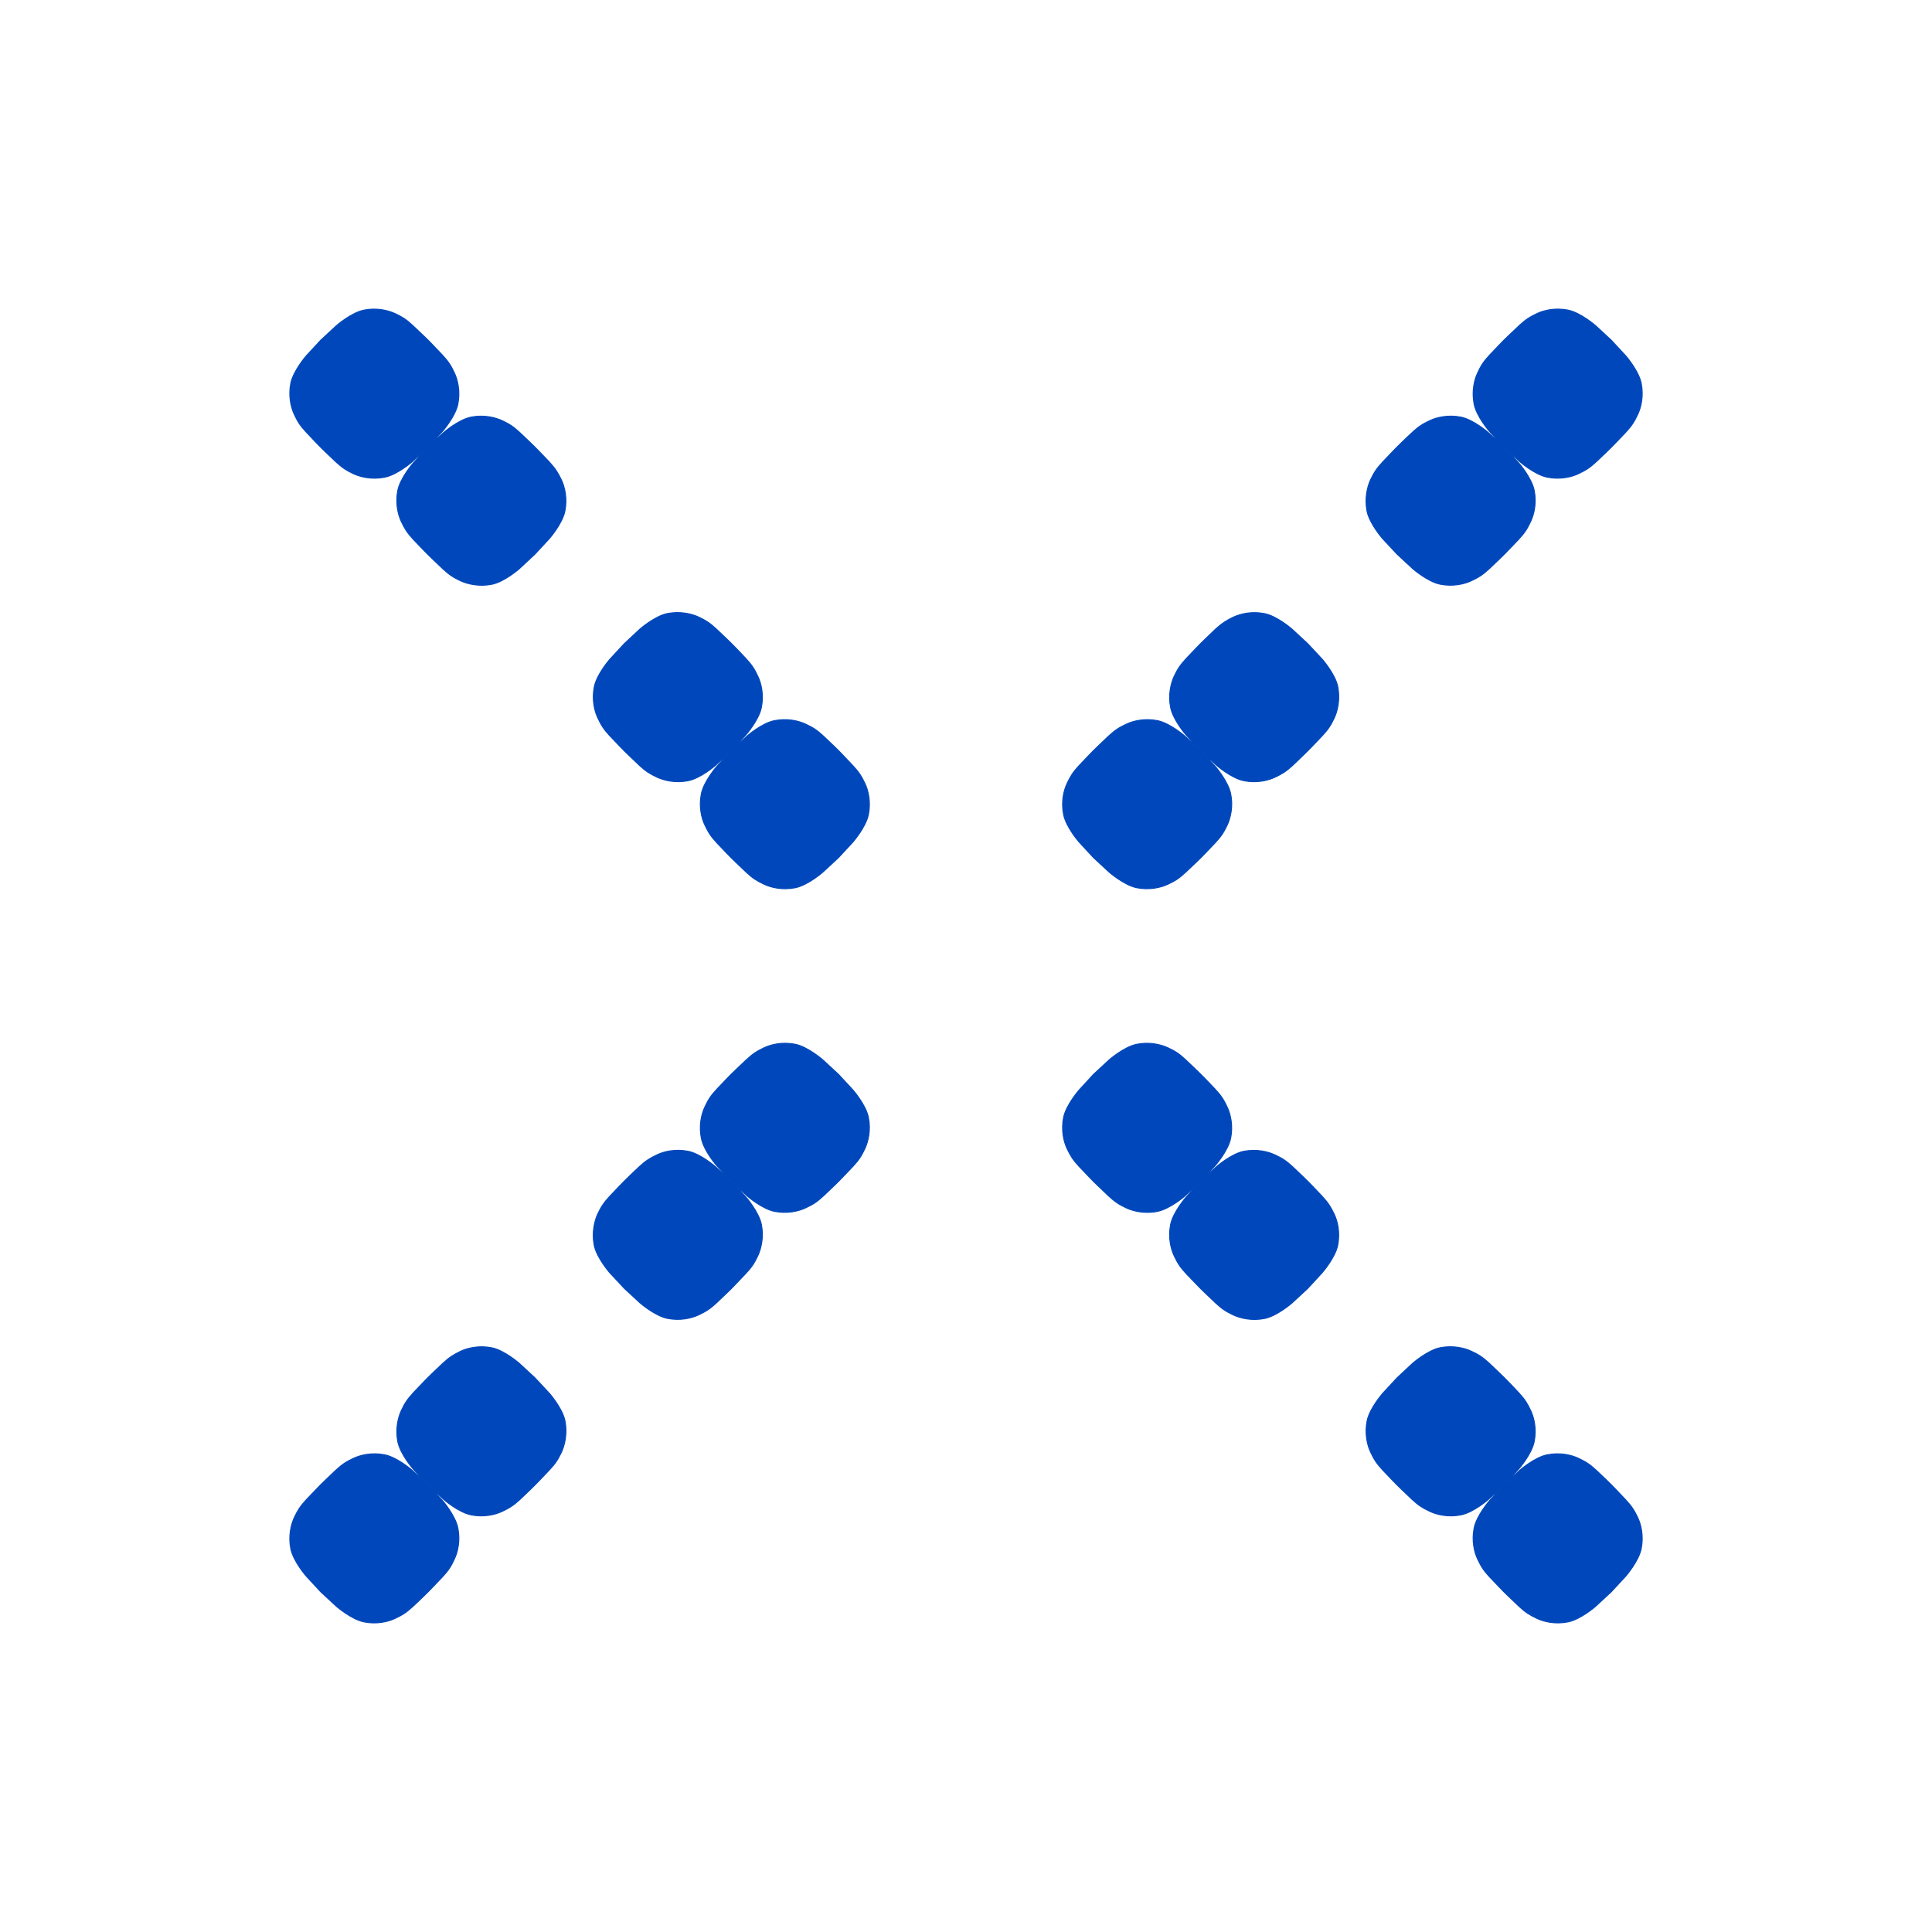
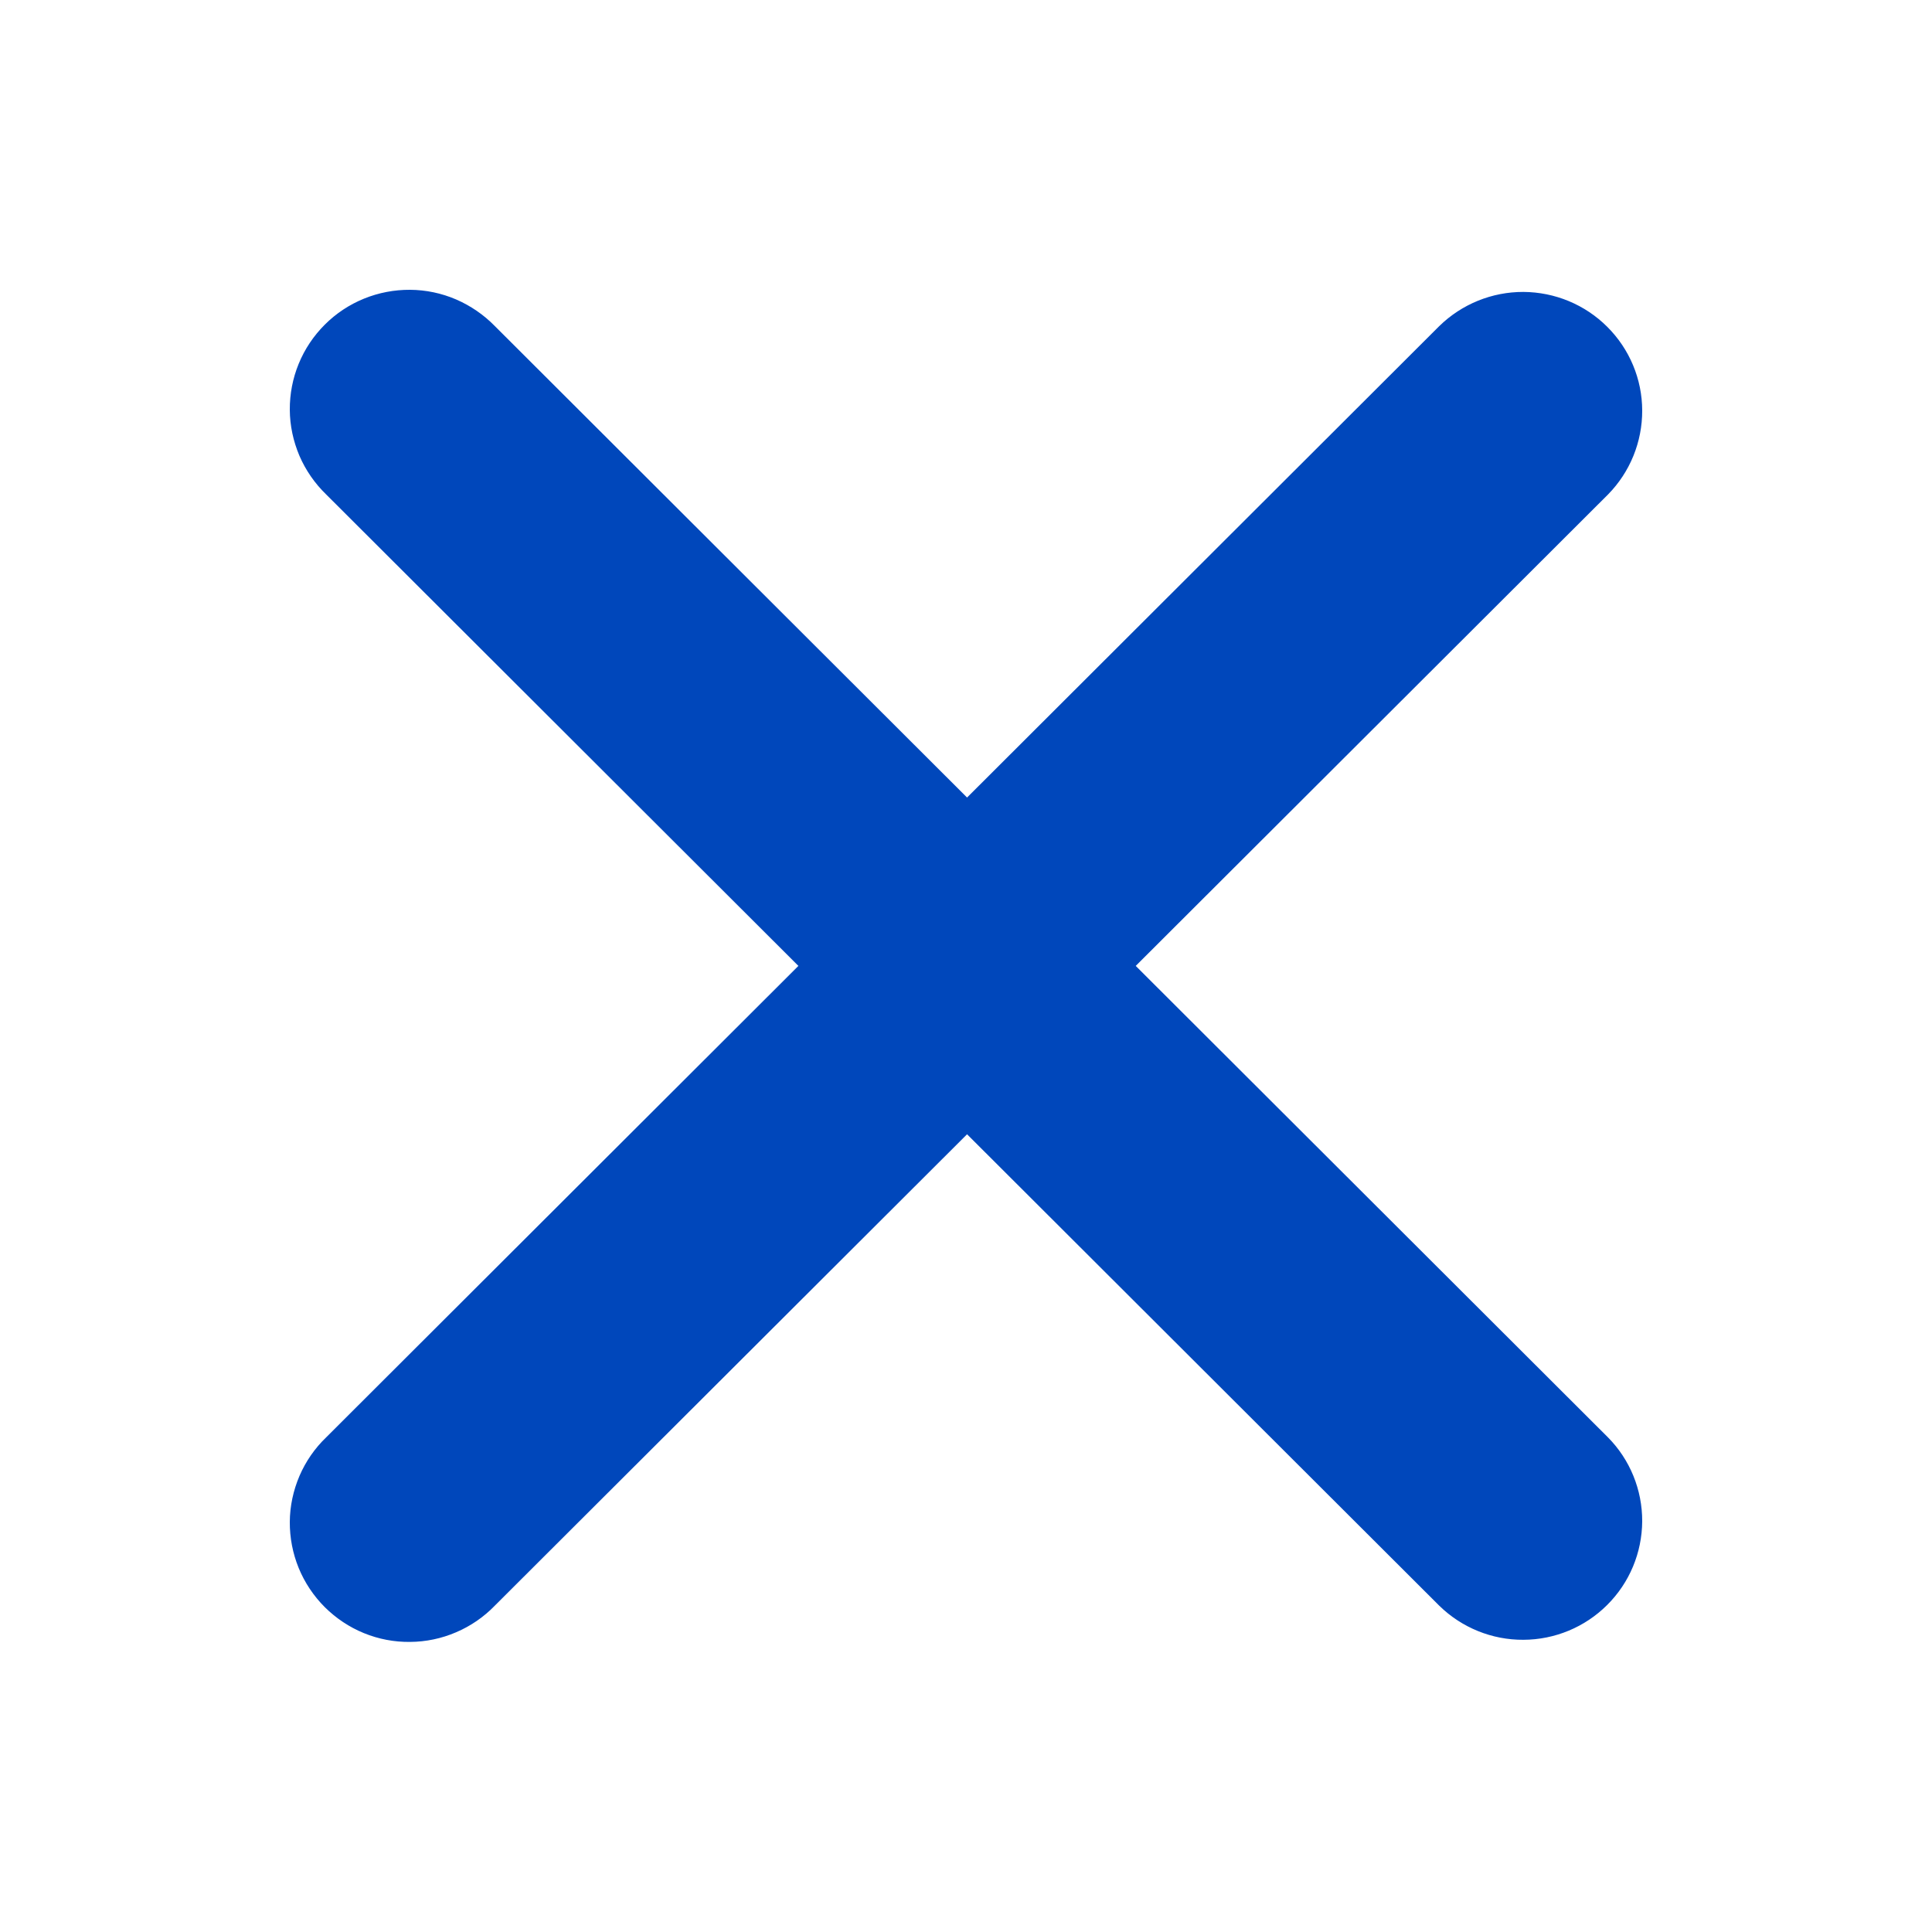
<svg xmlns="http://www.w3.org/2000/svg" width="20" height="20" viewBox="0 0 20 20" fill="none">
-   <path d="M7.57 12.229L7.408 12.079C7.408 12.079 7.254 11.944 7.123 11.918C6.992 11.892 6.873 11.92 6.801 11.955C6.728 11.99 6.688 12.013 6.616 12.08C6.543 12.147 6.462 12.228 6.462 12.228L7.57 12.229ZM7.572 13.338C7.572 13.338 7.49 13.419 7.418 13.486C7.346 13.553 7.306 13.576 7.233 13.611C7.16 13.646 7.042 13.674 6.91 13.648C6.779 13.622 6.625 13.487 6.625 13.487L6.463 13.337L6.462 12.228C6.462 12.228 6.381 12.31 6.314 12.382C6.247 12.454 6.223 12.494 6.188 12.567C6.154 12.64 6.126 12.758 6.151 12.89C6.177 13.021 6.312 13.175 6.312 13.175L6.463 13.337L7.572 13.338ZM7.572 13.338C7.572 13.338 7.652 13.256 7.719 13.184C7.787 13.112 7.81 13.072 7.845 12.999C7.879 12.926 7.908 12.808 7.882 12.677C7.856 12.546 7.721 12.391 7.721 12.391L7.57 12.229L7.572 13.338ZM6.462 12.228L6.463 13.337L7.572 13.338L7.57 12.229L6.462 12.228ZM8.679 11.121L8.517 10.971C8.517 10.971 8.362 10.836 8.231 10.81C8.1 10.784 7.981 10.812 7.909 10.847C7.836 10.882 7.796 10.906 7.724 10.973C7.652 11.04 7.57 11.12 7.57 11.12L8.679 11.121ZM8.68 12.23C8.68 12.23 8.598 12.311 8.526 12.378C8.454 12.445 8.414 12.469 8.341 12.503C8.268 12.538 8.15 12.566 8.018 12.54C7.887 12.514 7.733 12.379 7.733 12.379L7.57 12.229L7.57 11.12C7.57 11.12 7.489 11.202 7.422 11.274C7.355 11.346 7.331 11.386 7.297 11.459C7.262 11.532 7.234 11.65 7.26 11.782C7.285 11.913 7.42 12.067 7.42 12.067L7.57 12.229L8.68 12.23ZM8.68 12.23C8.68 12.23 8.76 12.148 8.828 12.076C8.895 12.004 8.918 11.964 8.953 11.891C8.987 11.818 9.016 11.7 8.99 11.569C8.964 11.437 8.829 11.283 8.829 11.283L8.679 11.121L8.68 12.23ZM7.57 11.12L7.571 12.229L8.68 12.23L8.679 11.121L7.57 11.12Z" fill="#0047BB" />
-   <path d="M4.429 15.371L4.267 15.221C4.267 15.221 4.113 15.086 3.982 15.06C3.85 15.034 3.732 15.062 3.659 15.097C3.586 15.131 3.547 15.155 3.474 15.222C3.402 15.289 3.32 15.37 3.32 15.37L4.429 15.371ZM4.43 16.48C4.43 16.48 4.349 16.561 4.276 16.628C4.204 16.695 4.164 16.718 4.091 16.753C4.019 16.788 3.9 16.816 3.769 16.79C3.638 16.764 3.483 16.629 3.483 16.629L3.321 16.479L3.32 15.37C3.32 15.37 3.24 15.452 3.172 15.524C3.105 15.596 3.082 15.636 3.047 15.709C3.013 15.782 2.984 15.9 3.01 16.031C3.036 16.163 3.171 16.317 3.171 16.317L3.321 16.479L4.43 16.48ZM4.43 16.48C4.43 16.48 4.511 16.398 4.578 16.326C4.645 16.254 4.669 16.214 4.703 16.141C4.738 16.068 4.766 15.95 4.74 15.819C4.714 15.687 4.58 15.533 4.58 15.533L4.429 15.371L4.43 16.48ZM3.32 15.37L3.321 16.479L4.43 16.48L4.429 15.371L3.32 15.37ZM5.537 14.263L5.375 14.113C5.375 14.113 5.221 13.978 5.09 13.952C4.959 13.926 4.84 13.954 4.767 13.989C4.695 14.024 4.655 14.048 4.582 14.115C4.51 14.182 4.429 14.262 4.429 14.262L5.537 14.263ZM5.538 15.372C5.538 15.372 5.457 15.453 5.385 15.52C5.312 15.587 5.273 15.61 5.2 15.645C5.127 15.68 5.008 15.708 4.877 15.682C4.746 15.656 4.592 15.521 4.592 15.521L4.429 15.371L4.429 14.262C4.429 14.262 4.348 14.344 4.281 14.416C4.214 14.488 4.19 14.528 4.155 14.601C4.121 14.674 4.092 14.792 4.118 14.924C4.144 15.055 4.279 15.209 4.279 15.209L4.429 15.371L5.538 15.372ZM5.538 15.372C5.538 15.372 5.619 15.29 5.686 15.218C5.753 15.146 5.777 15.106 5.812 15.033C5.846 14.96 5.874 14.842 5.849 14.71C5.823 14.579 5.688 14.425 5.688 14.425L5.537 14.263L5.538 15.372ZM4.429 14.262L4.43 15.371L5.538 15.372L5.537 14.263L4.429 14.262Z" fill="#0047BB" />
-   <path d="M7.57 12.229L7.408 12.079C7.408 12.079 7.254 11.944 7.123 11.918C6.992 11.892 6.873 11.92 6.801 11.955C6.728 11.99 6.688 12.013 6.616 12.08C6.543 12.147 6.462 12.228 6.462 12.228M7.57 12.229L6.462 12.228M7.57 12.229L7.721 12.391C7.721 12.391 7.856 12.546 7.882 12.677C7.908 12.808 7.879 12.926 7.845 12.999C7.81 13.072 7.787 13.112 7.719 13.184C7.652 13.256 7.572 13.338 7.572 13.338M7.57 12.229L7.572 13.338M7.57 12.229L7.733 12.379C7.733 12.379 7.887 12.514 8.018 12.54C8.15 12.566 8.268 12.538 8.341 12.503C8.414 12.469 8.454 12.445 8.526 12.378C8.598 12.311 8.68 12.23 8.68 12.23M7.57 12.229L7.57 11.12M7.57 12.229L7.42 12.067C7.42 12.067 7.285 11.913 7.26 11.782C7.234 11.65 7.262 11.532 7.297 11.459C7.331 11.386 7.355 11.346 7.422 11.274C7.489 11.202 7.57 11.12 7.57 11.12M7.57 12.229L8.68 12.23M6.462 12.228L6.463 13.337M6.462 12.228C6.462 12.228 6.381 12.31 6.314 12.382C6.247 12.454 6.223 12.494 6.188 12.567C6.154 12.64 6.126 12.758 6.151 12.89C6.177 13.021 6.312 13.175 6.312 13.175L6.463 13.337M7.572 13.338C7.572 13.338 7.49 13.419 7.418 13.486C7.346 13.553 7.306 13.576 7.233 13.611C7.16 13.646 7.042 13.674 6.91 13.648C6.779 13.622 6.625 13.487 6.625 13.487L6.463 13.337M7.572 13.338L6.463 13.337M8.679 11.121L8.517 10.971C8.517 10.971 8.362 10.836 8.231 10.81C8.1 10.784 7.981 10.812 7.909 10.847C7.836 10.882 7.796 10.906 7.724 10.973C7.652 11.04 7.57 11.12 7.57 11.12M8.679 11.121L7.57 11.12M8.679 11.121L8.829 11.283C8.829 11.283 8.964 11.437 8.99 11.569C9.016 11.7 8.987 11.818 8.953 11.891C8.918 11.964 8.895 12.004 8.828 12.076C8.76 12.148 8.68 12.23 8.68 12.23M8.679 11.121L8.68 12.23M7.57 11.12L7.571 12.229L8.68 12.23M4.429 15.371L4.267 15.221C4.267 15.221 4.113 15.086 3.982 15.06C3.85 15.034 3.732 15.062 3.659 15.097C3.586 15.131 3.547 15.155 3.474 15.222C3.402 15.289 3.32 15.37 3.32 15.37M4.429 15.371L3.32 15.37M4.429 15.371L4.58 15.533C4.58 15.533 4.714 15.687 4.74 15.819C4.766 15.95 4.738 16.068 4.703 16.141C4.669 16.214 4.645 16.254 4.578 16.326C4.511 16.398 4.43 16.48 4.43 16.48M4.429 15.371L4.43 16.48M4.429 15.371L4.592 15.521C4.592 15.521 4.746 15.656 4.877 15.682C5.008 15.708 5.127 15.68 5.2 15.645C5.273 15.61 5.312 15.587 5.385 15.52C5.457 15.453 5.538 15.372 5.538 15.372M4.429 15.371L4.429 14.262M4.429 15.371L4.279 15.209C4.279 15.209 4.144 15.055 4.118 14.924C4.092 14.792 4.121 14.674 4.155 14.601C4.19 14.528 4.214 14.488 4.281 14.416C4.348 14.344 4.429 14.262 4.429 14.262M4.429 15.371L5.538 15.372M3.32 15.37L3.321 16.479M3.32 15.37C3.32 15.37 3.24 15.452 3.172 15.524C3.105 15.596 3.082 15.636 3.047 15.709C3.013 15.782 2.984 15.9 3.01 16.031C3.036 16.163 3.171 16.317 3.171 16.317L3.321 16.479M4.43 16.48C4.43 16.48 4.349 16.561 4.276 16.628C4.204 16.695 4.164 16.718 4.091 16.753C4.019 16.788 3.9 16.816 3.769 16.79C3.638 16.764 3.483 16.629 3.483 16.629L3.321 16.479M4.43 16.48L3.321 16.479M5.537 14.263L5.375 14.113C5.375 14.113 5.221 13.978 5.09 13.952C4.959 13.926 4.84 13.954 4.767 13.989C4.695 14.024 4.655 14.048 4.582 14.115C4.51 14.182 4.429 14.262 4.429 14.262M5.537 14.263L4.429 14.262M5.537 14.263L5.688 14.425C5.688 14.425 5.823 14.579 5.849 14.71C5.874 14.842 5.846 14.96 5.812 15.033C5.777 15.106 5.753 15.146 5.686 15.218C5.619 15.29 5.538 15.372 5.538 15.372M5.537 14.263L5.538 15.372M4.429 14.262L4.43 15.371L5.538 15.372" stroke="#0047BB" stroke-width="0.01" stroke-miterlimit="10" />
-   <path d="M15.571 15.37L15.721 15.208C15.721 15.208 15.856 15.054 15.882 14.923C15.908 14.792 15.88 14.673 15.845 14.601C15.81 14.528 15.787 14.488 15.72 14.416C15.653 14.343 15.572 14.262 15.572 14.262L15.571 15.37ZM14.462 15.372C14.462 15.372 14.381 15.29 14.314 15.218C14.247 15.146 14.224 15.106 14.189 15.033C14.154 14.96 14.126 14.842 14.152 14.71C14.178 14.579 14.313 14.425 14.313 14.425L14.463 14.263L15.572 14.262C15.572 14.262 15.49 14.181 15.418 14.114C15.346 14.047 15.306 14.023 15.233 13.989C15.16 13.954 15.042 13.926 14.911 13.951C14.779 13.977 14.625 14.112 14.625 14.112L14.463 14.263L14.462 15.372ZM14.462 15.372C14.462 15.372 14.544 15.453 14.616 15.52C14.688 15.587 14.728 15.61 14.801 15.645C14.874 15.68 14.992 15.708 15.123 15.682C15.255 15.656 15.409 15.521 15.409 15.521L15.571 15.37L14.462 15.372ZM15.572 14.262L14.463 14.263L14.462 15.372L15.571 15.37L15.572 14.262ZM16.679 16.479L16.829 16.317C16.829 16.317 16.964 16.162 16.99 16.031C17.016 15.9 16.988 15.781 16.953 15.709C16.918 15.636 16.894 15.596 16.827 15.524C16.76 15.452 16.68 15.37 16.68 15.37L16.679 16.479ZM15.57 16.48C15.57 16.48 15.489 16.398 15.422 16.326C15.355 16.254 15.332 16.214 15.297 16.141C15.262 16.068 15.234 15.95 15.26 15.819C15.286 15.687 15.421 15.533 15.421 15.533L15.571 15.37L16.68 15.37C16.68 15.37 16.598 15.289 16.526 15.222C16.454 15.155 16.414 15.132 16.341 15.097C16.268 15.062 16.15 15.034 16.018 15.06C15.887 15.085 15.733 15.22 15.733 15.22L15.571 15.37L15.57 16.48ZM15.57 16.48C15.57 16.48 15.652 16.561 15.724 16.628C15.796 16.695 15.836 16.718 15.909 16.753C15.982 16.788 16.1 16.816 16.231 16.79C16.363 16.764 16.517 16.629 16.517 16.629L16.679 16.479L15.57 16.48ZM16.68 15.37L15.571 15.371L15.57 16.48L16.679 16.479L16.68 15.37Z" fill="#0047BB" />
-   <path d="M12.429 12.229L12.579 12.067C12.579 12.067 12.714 11.913 12.74 11.782C12.766 11.651 12.738 11.532 12.703 11.459C12.669 11.386 12.645 11.347 12.578 11.274C12.511 11.202 12.43 11.121 12.43 11.121L12.429 12.229ZM11.32 12.23C11.32 12.23 11.24 12.149 11.172 12.076C11.105 12.004 11.082 11.964 11.047 11.892C11.012 11.819 10.984 11.7 11.01 11.569C11.036 11.438 11.171 11.284 11.171 11.284L11.321 11.121L12.43 11.121C12.43 11.121 12.348 11.04 12.276 10.973C12.204 10.905 12.164 10.882 12.091 10.847C12.018 10.813 11.9 10.784 11.769 10.81C11.637 10.836 11.483 10.971 11.483 10.971L11.321 11.121L11.32 12.23ZM11.32 12.23C11.32 12.23 11.402 12.311 11.474 12.378C11.546 12.445 11.586 12.469 11.659 12.504C11.732 12.538 11.851 12.567 11.982 12.54C12.113 12.514 12.267 12.38 12.267 12.38L12.429 12.229L11.32 12.23ZM12.43 11.121L11.321 11.121L11.32 12.23L12.429 12.229L12.43 11.121ZM13.537 13.338L13.687 13.175C13.687 13.175 13.822 13.021 13.848 12.89C13.874 12.759 13.846 12.64 13.811 12.568C13.776 12.495 13.752 12.455 13.686 12.383C13.618 12.31 13.538 12.229 13.538 12.229L13.537 13.338ZM12.428 13.338C12.428 13.338 12.348 13.257 12.28 13.185C12.213 13.113 12.19 13.073 12.155 13C12.12 12.927 12.092 12.809 12.118 12.677C12.144 12.546 12.279 12.392 12.279 12.392L12.429 12.229L13.538 12.229C13.538 12.229 13.456 12.148 13.384 12.081C13.312 12.014 13.272 11.99 13.199 11.956C13.126 11.921 13.008 11.893 12.877 11.918C12.745 11.944 12.591 12.079 12.591 12.079L12.429 12.229L12.428 13.338ZM12.428 13.338C12.428 13.338 12.51 13.419 12.582 13.486C12.654 13.553 12.694 13.577 12.767 13.612C12.84 13.646 12.958 13.675 13.09 13.649C13.221 13.623 13.375 13.488 13.375 13.488L13.537 13.338L12.428 13.338ZM13.538 12.229L12.429 12.23L12.428 13.338L13.537 13.338L13.538 12.229Z" fill="#0047BB" />
-   <path d="M15.571 15.37L15.721 15.208C15.721 15.208 15.856 15.054 15.882 14.923C15.908 14.792 15.88 14.673 15.845 14.601C15.81 14.528 15.787 14.488 15.72 14.416C15.653 14.343 15.572 14.262 15.572 14.262M15.571 15.37L15.572 14.262M15.571 15.37L15.409 15.521C15.409 15.521 15.255 15.656 15.123 15.682C14.992 15.708 14.874 15.68 14.801 15.645C14.728 15.61 14.688 15.587 14.616 15.52C14.544 15.453 14.462 15.372 14.462 15.372M15.571 15.37L14.462 15.372M15.571 15.37L15.421 15.533C15.421 15.533 15.286 15.687 15.26 15.819C15.234 15.95 15.262 16.068 15.297 16.141C15.332 16.214 15.355 16.254 15.422 16.326C15.489 16.398 15.57 16.48 15.57 16.48M15.571 15.37L16.68 15.37M15.571 15.37L15.733 15.22C15.733 15.22 15.887 15.085 16.018 15.06C16.15 15.034 16.268 15.062 16.341 15.097C16.414 15.132 16.454 15.155 16.526 15.222C16.598 15.289 16.68 15.37 16.68 15.37M15.571 15.37L15.57 16.48M15.572 14.262L14.463 14.263M15.572 14.262C15.572 14.262 15.49 14.181 15.418 14.114C15.346 14.047 15.306 14.023 15.233 13.989C15.16 13.954 15.042 13.926 14.911 13.951C14.779 13.977 14.625 14.112 14.625 14.112L14.463 14.263M14.462 15.372C14.462 15.372 14.381 15.29 14.314 15.218C14.247 15.146 14.224 15.106 14.189 15.033C14.154 14.96 14.126 14.842 14.152 14.71C14.178 14.579 14.313 14.425 14.313 14.425L14.463 14.263M14.462 15.372L14.463 14.263M16.679 16.479L16.829 16.317C16.829 16.317 16.964 16.162 16.99 16.031C17.016 15.9 16.988 15.781 16.953 15.709C16.918 15.636 16.894 15.596 16.827 15.524C16.76 15.452 16.68 15.37 16.68 15.37M16.679 16.479L16.68 15.37M16.679 16.479L16.517 16.629C16.517 16.629 16.363 16.764 16.231 16.79C16.1 16.816 15.982 16.788 15.909 16.753C15.836 16.718 15.796 16.695 15.724 16.628C15.652 16.561 15.57 16.48 15.57 16.48M16.679 16.479L15.57 16.48M16.68 15.37L15.571 15.371L15.57 16.48M12.429 12.229L12.579 12.067C12.579 12.067 12.714 11.913 12.74 11.782C12.766 11.651 12.738 11.532 12.703 11.459C12.669 11.386 12.645 11.347 12.578 11.274C12.511 11.202 12.43 11.121 12.43 11.121M12.429 12.229L12.43 11.121M12.429 12.229L12.267 12.38C12.267 12.38 12.113 12.514 11.982 12.54C11.851 12.567 11.732 12.538 11.659 12.504C11.586 12.469 11.546 12.445 11.474 12.378C11.402 12.311 11.32 12.23 11.32 12.23M12.429 12.229L11.32 12.23M12.429 12.229L12.279 12.392C12.279 12.392 12.144 12.546 12.118 12.677C12.092 12.809 12.12 12.927 12.155 13C12.19 13.073 12.213 13.113 12.28 13.185C12.348 13.257 12.428 13.338 12.428 13.338M12.429 12.229L13.538 12.229M12.429 12.229L12.591 12.079C12.591 12.079 12.745 11.944 12.877 11.918C13.008 11.893 13.126 11.921 13.199 11.956C13.272 11.99 13.312 12.014 13.384 12.081C13.456 12.148 13.538 12.229 13.538 12.229M12.429 12.229L12.428 13.338M12.43 11.121L11.321 11.121M12.43 11.121C12.43 11.121 12.348 11.04 12.276 10.973C12.204 10.905 12.164 10.882 12.091 10.847C12.018 10.813 11.9 10.784 11.769 10.81C11.637 10.836 11.483 10.971 11.483 10.971L11.321 11.121M11.32 12.23C11.32 12.23 11.24 12.149 11.172 12.076C11.105 12.004 11.082 11.964 11.047 11.892C11.012 11.819 10.984 11.7 11.01 11.569C11.036 11.438 11.171 11.284 11.171 11.284L11.321 11.121M11.32 12.23L11.321 11.121M13.537 13.338L13.687 13.175C13.687 13.175 13.822 13.021 13.848 12.89C13.874 12.759 13.846 12.64 13.811 12.568C13.776 12.495 13.752 12.455 13.686 12.383C13.618 12.31 13.538 12.229 13.538 12.229M13.537 13.338L13.538 12.229M13.537 13.338L13.375 13.488C13.375 13.488 13.221 13.623 13.09 13.649C12.958 13.675 12.84 13.646 12.767 13.612C12.694 13.577 12.654 13.553 12.582 13.486C12.51 13.419 12.428 13.338 12.428 13.338M13.537 13.338L12.428 13.338M13.538 12.229L12.429 12.23L12.428 13.338" stroke="#0047BB" stroke-width="0.01" stroke-miterlimit="10" />
-   <path d="M15.57 4.629L15.408 4.479C15.408 4.479 15.254 4.344 15.123 4.318C14.992 4.292 14.873 4.32 14.8 4.355C14.728 4.389 14.688 4.413 14.616 4.48C14.543 4.547 14.462 4.628 14.462 4.628L15.57 4.629ZM15.572 5.738C15.572 5.738 15.49 5.819 15.418 5.886C15.346 5.953 15.306 5.976 15.233 6.011C15.16 6.046 15.041 6.074 14.91 6.048C14.779 6.022 14.625 5.887 14.625 5.887L14.463 5.737L14.462 4.628C14.462 4.628 14.381 4.71 14.314 4.782C14.247 4.854 14.223 4.894 14.188 4.967C14.154 5.04 14.126 5.158 14.151 5.29C14.177 5.421 14.312 5.575 14.312 5.575L14.463 5.737L15.572 5.738ZM15.572 5.738C15.572 5.738 15.652 5.656 15.72 5.584C15.787 5.512 15.81 5.472 15.845 5.399C15.88 5.326 15.908 5.208 15.882 5.077C15.856 4.946 15.721 4.791 15.721 4.791L15.57 4.629L15.572 5.738ZM14.462 4.628L14.463 5.737L15.572 5.738L15.57 4.629L14.462 4.628ZM16.679 3.521L16.517 3.371C16.517 3.371 16.362 3.236 16.231 3.21C16.1 3.184 15.981 3.212 15.909 3.247C15.836 3.282 15.796 3.306 15.724 3.373C15.652 3.44 15.57 3.52 15.57 3.52L16.679 3.521ZM16.68 4.63C16.68 4.63 16.598 4.711 16.526 4.778C16.454 4.845 16.414 4.868 16.341 4.903C16.268 4.938 16.15 4.966 16.018 4.94C15.887 4.914 15.733 4.779 15.733 4.779L15.57 4.629L15.57 3.52C15.57 3.52 15.489 3.602 15.422 3.674C15.355 3.746 15.331 3.786 15.297 3.859C15.262 3.932 15.234 4.05 15.26 4.182C15.285 4.313 15.42 4.467 15.42 4.467L15.57 4.629L16.68 4.63ZM16.68 4.63C16.68 4.63 16.761 4.548 16.828 4.476C16.895 4.404 16.918 4.364 16.953 4.291C16.988 4.218 17.016 4.1 16.99 3.969C16.964 3.837 16.829 3.683 16.829 3.683L16.679 3.521L16.68 4.63ZM15.57 3.52L15.571 4.629L16.68 4.63L16.679 3.521L15.57 3.52Z" fill="#0047BB" />
-   <path d="M12.429 7.771L12.267 7.621C12.267 7.621 12.113 7.486 11.982 7.46C11.851 7.434 11.732 7.462 11.659 7.497C11.586 7.531 11.547 7.555 11.474 7.622C11.402 7.689 11.32 7.77 11.32 7.77L12.429 7.771ZM12.43 8.88C12.43 8.88 12.349 8.96 12.276 9.027C12.204 9.095 12.164 9.118 12.091 9.153C12.019 9.187 11.9 9.216 11.769 9.19C11.638 9.164 11.483 9.029 11.483 9.029L11.321 8.879L11.32 7.77C11.32 7.77 11.239 7.852 11.172 7.924C11.105 7.996 11.082 8.036 11.047 8.109C11.012 8.182 10.984 8.3 11.01 8.431C11.036 8.563 11.171 8.717 11.171 8.717L11.321 8.879L12.43 8.88ZM12.43 8.88C12.43 8.88 12.511 8.798 12.578 8.726C12.645 8.654 12.669 8.614 12.704 8.541C12.738 8.468 12.767 8.349 12.74 8.218C12.714 8.087 12.58 7.933 12.58 7.933L12.429 7.771L12.43 8.88ZM11.32 7.77L11.321 8.879L12.43 8.88L12.429 7.771L11.32 7.77ZM13.537 6.663L13.375 6.513C13.375 6.513 13.221 6.378 13.09 6.352C12.959 6.326 12.84 6.354 12.767 6.389C12.695 6.424 12.655 6.448 12.582 6.514C12.51 6.582 12.429 6.662 12.429 6.662L13.537 6.663ZM13.538 7.772C13.538 7.772 13.457 7.852 13.385 7.92C13.312 7.987 13.273 8.01 13.2 8.045C13.127 8.08 13.008 8.108 12.877 8.082C12.746 8.056 12.592 7.921 12.592 7.921L12.429 7.771L12.429 6.662C12.429 6.662 12.348 6.744 12.281 6.816C12.214 6.888 12.19 6.928 12.155 7.001C12.121 7.074 12.092 7.192 12.118 7.323C12.144 7.455 12.279 7.609 12.279 7.609L12.429 7.771L13.538 7.772ZM13.538 7.772C13.538 7.772 13.619 7.69 13.686 7.618C13.753 7.546 13.777 7.506 13.812 7.433C13.846 7.36 13.874 7.242 13.849 7.11C13.823 6.979 13.688 6.825 13.688 6.825L13.537 6.663L13.538 7.772ZM12.429 6.662L12.43 7.771L13.538 7.772L13.537 6.663L12.429 6.662Z" fill="#0047BB" />
-   <path d="M15.57 4.629L15.408 4.479C15.408 4.479 15.254 4.344 15.123 4.318C14.992 4.292 14.873 4.32 14.8 4.355C14.728 4.389 14.688 4.413 14.616 4.48C14.543 4.547 14.462 4.628 14.462 4.628M15.57 4.629L14.462 4.628M15.57 4.629L15.721 4.791C15.721 4.791 15.856 4.946 15.882 5.077C15.908 5.208 15.88 5.326 15.845 5.399C15.81 5.472 15.787 5.512 15.72 5.584C15.652 5.656 15.572 5.738 15.572 5.738M15.57 4.629L15.572 5.738M15.57 4.629L15.733 4.779C15.733 4.779 15.887 4.914 16.018 4.94C16.15 4.966 16.268 4.938 16.341 4.903C16.414 4.868 16.454 4.845 16.526 4.778C16.598 4.711 16.68 4.63 16.68 4.63M15.57 4.629L15.57 3.52M15.57 4.629L15.42 4.467C15.42 4.467 15.285 4.313 15.26 4.182C15.234 4.05 15.262 3.932 15.297 3.859C15.331 3.786 15.355 3.746 15.422 3.674C15.489 3.602 15.57 3.52 15.57 3.52M15.57 4.629L16.68 4.63M14.462 4.628L14.463 5.737M14.462 4.628C14.462 4.628 14.381 4.71 14.314 4.782C14.247 4.854 14.223 4.894 14.188 4.967C14.154 5.04 14.126 5.158 14.151 5.29C14.177 5.421 14.312 5.575 14.312 5.575L14.463 5.737M15.572 5.738C15.572 5.738 15.49 5.819 15.418 5.886C15.346 5.953 15.306 5.976 15.233 6.011C15.16 6.046 15.041 6.074 14.91 6.048C14.779 6.022 14.625 5.887 14.625 5.887L14.463 5.737M15.572 5.738L14.463 5.737M16.679 3.521L16.517 3.371C16.517 3.371 16.362 3.236 16.231 3.21C16.1 3.184 15.981 3.212 15.909 3.247C15.836 3.282 15.796 3.306 15.724 3.373C15.652 3.44 15.57 3.52 15.57 3.52M16.679 3.521L15.57 3.52M16.679 3.521L16.829 3.683C16.829 3.683 16.964 3.837 16.99 3.969C17.016 4.1 16.988 4.218 16.953 4.291C16.918 4.364 16.895 4.404 16.828 4.476C16.761 4.548 16.68 4.63 16.68 4.63M16.679 3.521L16.68 4.63M15.57 3.52L15.571 4.629L16.68 4.63M12.429 7.771L12.267 7.621C12.267 7.621 12.113 7.486 11.982 7.46C11.851 7.434 11.732 7.462 11.659 7.497C11.586 7.531 11.547 7.555 11.474 7.622C11.402 7.689 11.32 7.77 11.32 7.77M12.429 7.771L11.32 7.77M12.429 7.771L12.58 7.933C12.58 7.933 12.714 8.087 12.74 8.218C12.767 8.349 12.738 8.468 12.704 8.541C12.669 8.614 12.645 8.654 12.578 8.726C12.511 8.798 12.43 8.88 12.43 8.88M12.429 7.771L12.43 8.88M12.429 7.771L12.592 7.921C12.592 7.921 12.746 8.056 12.877 8.082C13.008 8.108 13.127 8.08 13.2 8.045C13.273 8.01 13.312 7.987 13.385 7.92C13.457 7.852 13.538 7.772 13.538 7.772M12.429 7.771L12.429 6.662M12.429 7.771L12.279 7.609C12.279 7.609 12.144 7.455 12.118 7.323C12.092 7.192 12.121 7.074 12.155 7.001C12.19 6.928 12.214 6.888 12.281 6.816C12.348 6.744 12.429 6.662 12.429 6.662M12.429 7.771L13.538 7.772M11.32 7.77L11.321 8.879M11.32 7.77C11.32 7.77 11.239 7.852 11.172 7.924C11.105 7.996 11.082 8.036 11.047 8.109C11.012 8.182 10.984 8.3 11.01 8.431C11.036 8.563 11.171 8.717 11.171 8.717L11.321 8.879M12.43 8.88C12.43 8.88 12.349 8.96 12.276 9.027C12.204 9.095 12.164 9.118 12.091 9.153C12.019 9.187 11.9 9.216 11.769 9.19C11.638 9.164 11.483 9.029 11.483 9.029L11.321 8.879M12.43 8.88L11.321 8.879M13.537 6.663L13.375 6.513C13.375 6.513 13.221 6.378 13.09 6.352C12.959 6.326 12.84 6.354 12.767 6.389C12.695 6.424 12.655 6.448 12.582 6.514C12.51 6.582 12.429 6.662 12.429 6.662M13.537 6.663L12.429 6.662M13.537 6.663L13.688 6.825C13.688 6.825 13.823 6.979 13.849 7.11C13.874 7.242 13.846 7.36 13.812 7.433C13.777 7.506 13.753 7.546 13.686 7.618C13.619 7.69 13.538 7.772 13.538 7.772M13.537 6.663L13.538 7.772M12.429 6.662L12.43 7.771L13.538 7.772" stroke="#0047BB" stroke-width="0.01" stroke-miterlimit="10" />
-   <path d="M7.571 7.77L7.721 7.608C7.721 7.608 7.856 7.454 7.882 7.323C7.908 7.192 7.88 7.073 7.845 7.001C7.811 6.928 7.787 6.888 7.72 6.816C7.653 6.743 7.572 6.662 7.572 6.662L7.571 7.77ZM6.462 7.772C6.462 7.772 6.381 7.69 6.314 7.618C6.247 7.546 6.224 7.506 6.189 7.433C6.154 7.36 6.126 7.242 6.152 7.11C6.178 6.979 6.313 6.825 6.313 6.825L6.463 6.663L7.572 6.662C7.572 6.662 7.49 6.581 7.418 6.514C7.346 6.447 7.306 6.423 7.233 6.388C7.16 6.354 7.042 6.326 6.91 6.351C6.779 6.377 6.625 6.512 6.625 6.512L6.463 6.663L6.462 7.772ZM6.462 7.772C6.462 7.772 6.544 7.852 6.616 7.92C6.688 7.987 6.728 8.01 6.801 8.045C6.874 8.079 6.992 8.108 7.123 8.082C7.255 8.056 7.409 7.921 7.409 7.921L7.571 7.77L6.462 7.772ZM7.572 6.662L6.463 6.663L6.462 7.772L7.571 7.77L7.572 6.662ZM8.679 8.879L8.829 8.717C8.829 8.717 8.964 8.562 8.99 8.431C9.016 8.3 8.988 8.181 8.953 8.109C8.918 8.036 8.894 7.996 8.827 7.924C8.76 7.852 8.68 7.77 8.68 7.77L8.679 8.879ZM7.57 8.88C7.57 8.88 7.489 8.798 7.422 8.726C7.355 8.654 7.332 8.614 7.297 8.541C7.262 8.468 7.234 8.35 7.26 8.219C7.286 8.087 7.421 7.933 7.421 7.933L7.571 7.77L8.68 7.77C8.68 7.77 8.598 7.689 8.526 7.622C8.454 7.555 8.414 7.531 8.341 7.497C8.268 7.462 8.15 7.434 8.018 7.46C7.887 7.485 7.733 7.62 7.733 7.62L7.571 7.77L7.57 8.88ZM7.57 8.88C7.57 8.88 7.652 8.96 7.724 9.028C7.796 9.095 7.836 9.118 7.909 9.153C7.982 9.188 8.1 9.216 8.231 9.19C8.363 9.164 8.517 9.029 8.517 9.029L8.679 8.879L7.57 8.88ZM8.68 7.77L7.571 7.771L7.57 8.88L8.679 8.879L8.68 7.77Z" fill="#0047BB" />
-   <path d="M4.429 4.629L4.579 4.467C4.579 4.467 4.714 4.313 4.74 4.182C4.766 4.05 4.738 3.932 4.703 3.859C4.669 3.786 4.645 3.747 4.578 3.674C4.511 3.602 4.43 3.52 4.43 3.52L4.429 4.629ZM3.32 4.63C3.32 4.63 3.24 4.549 3.173 4.476C3.105 4.404 3.082 4.364 3.047 4.291C3.013 4.219 2.984 4.1 3.01 3.969C3.036 3.838 3.171 3.683 3.171 3.683L3.321 3.521L4.43 3.52C4.43 3.52 4.348 3.44 4.276 3.373C4.204 3.305 4.164 3.282 4.091 3.247C4.018 3.213 3.9 3.184 3.769 3.21C3.637 3.236 3.483 3.371 3.483 3.371L3.321 3.521L3.32 4.63ZM3.32 4.63C3.32 4.63 3.402 4.711 3.474 4.778C3.547 4.845 3.586 4.869 3.659 4.904C3.732 4.938 3.851 4.966 3.982 4.94C4.113 4.914 4.267 4.78 4.267 4.78L4.429 4.629L3.32 4.63ZM4.43 3.52L3.321 3.521L3.32 4.63L4.429 4.629L4.43 3.52ZM5.537 5.737L5.687 5.575C5.687 5.575 5.822 5.421 5.848 5.29C5.874 5.159 5.846 5.04 5.811 4.967C5.776 4.895 5.752 4.855 5.686 4.782C5.618 4.71 5.538 4.629 5.538 4.629L5.537 5.737ZM4.428 5.738C4.428 5.738 4.348 5.657 4.28 5.585C4.213 5.512 4.19 5.473 4.155 5.4C4.12 5.327 4.092 5.208 4.118 5.077C4.144 4.946 4.279 4.792 4.279 4.792L4.429 4.629L5.538 4.629C5.538 4.629 5.456 4.548 5.384 4.481C5.312 4.414 5.272 4.39 5.199 4.355C5.126 4.321 5.008 4.292 4.877 4.318C4.745 4.344 4.591 4.479 4.591 4.479L4.429 4.629L4.428 5.738ZM4.428 5.738C4.428 5.738 4.51 5.819 4.582 5.886C4.654 5.953 4.694 5.977 4.767 6.012C4.84 6.046 4.958 6.074 5.09 6.049C5.221 6.023 5.375 5.888 5.375 5.888L5.537 5.737L4.428 5.738ZM5.538 4.629L4.429 4.63L4.428 5.738L5.537 5.737L5.538 4.629Z" fill="#0047BB" />
-   <path d="M7.571 7.77L7.721 7.608C7.721 7.608 7.856 7.454 7.882 7.323C7.908 7.192 7.88 7.073 7.845 7.001C7.811 6.928 7.787 6.888 7.72 6.816C7.653 6.743 7.572 6.662 7.572 6.662M7.571 7.77L7.572 6.662M7.571 7.77L7.409 7.921C7.409 7.921 7.255 8.056 7.123 8.082C6.992 8.108 6.874 8.079 6.801 8.045C6.728 8.01 6.688 7.987 6.616 7.92C6.544 7.852 6.462 7.772 6.462 7.772M7.571 7.77L6.462 7.772M7.571 7.77L7.421 7.933C7.421 7.933 7.286 8.087 7.26 8.219C7.234 8.35 7.262 8.468 7.297 8.541C7.332 8.614 7.355 8.654 7.422 8.726C7.489 8.798 7.57 8.88 7.57 8.88M7.571 7.77L8.68 7.77M7.571 7.77L7.733 7.62C7.733 7.62 7.887 7.485 8.018 7.46C8.15 7.434 8.268 7.462 8.341 7.497C8.414 7.531 8.454 7.555 8.526 7.622C8.598 7.689 8.68 7.77 8.68 7.77M7.571 7.77L7.57 8.88M7.572 6.662L6.463 6.663M7.572 6.662C7.572 6.662 7.49 6.581 7.418 6.514C7.346 6.447 7.306 6.423 7.233 6.388C7.16 6.354 7.042 6.326 6.91 6.351C6.779 6.377 6.625 6.512 6.625 6.512L6.463 6.663M6.462 7.772C6.462 7.772 6.381 7.69 6.314 7.618C6.247 7.546 6.224 7.506 6.189 7.433C6.154 7.36 6.126 7.242 6.152 7.11C6.178 6.979 6.313 6.825 6.313 6.825L6.463 6.663M6.462 7.772L6.463 6.663M8.679 8.879L8.829 8.717C8.829 8.717 8.964 8.562 8.99 8.431C9.016 8.3 8.988 8.181 8.953 8.109C8.918 8.036 8.894 7.996 8.827 7.924C8.76 7.852 8.68 7.77 8.68 7.77M8.679 8.879L8.68 7.77M8.679 8.879L8.517 9.029C8.517 9.029 8.363 9.164 8.231 9.19C8.1 9.216 7.982 9.188 7.909 9.153C7.836 9.118 7.796 9.095 7.724 9.028C7.652 8.96 7.57 8.88 7.57 8.88M8.679 8.879L7.57 8.88M8.68 7.77L7.571 7.771L7.57 8.88M4.429 4.629L4.579 4.467C4.579 4.467 4.714 4.313 4.74 4.182C4.766 4.05 4.738 3.932 4.703 3.859C4.669 3.786 4.645 3.747 4.578 3.674C4.511 3.602 4.43 3.52 4.43 3.52M4.429 4.629L4.43 3.52M4.429 4.629L4.267 4.78C4.267 4.78 4.113 4.914 3.982 4.94C3.851 4.966 3.732 4.938 3.659 4.904C3.586 4.869 3.547 4.845 3.474 4.778C3.402 4.711 3.32 4.63 3.32 4.63M4.429 4.629L3.32 4.63M4.429 4.629L4.279 4.792C4.279 4.792 4.144 4.946 4.118 5.077C4.092 5.208 4.12 5.327 4.155 5.4C4.19 5.473 4.213 5.512 4.28 5.585C4.348 5.657 4.428 5.738 4.428 5.738M4.429 4.629L5.538 4.629M4.429 4.629L4.591 4.479C4.591 4.479 4.745 4.344 4.877 4.318C5.008 4.292 5.126 4.321 5.199 4.355C5.272 4.39 5.312 4.414 5.384 4.481C5.456 4.548 5.538 4.629 5.538 4.629M4.429 4.629L4.428 5.738M4.43 3.52L3.321 3.521M4.43 3.52C4.43 3.52 4.348 3.44 4.276 3.373C4.204 3.305 4.164 3.282 4.091 3.247C4.018 3.213 3.9 3.184 3.769 3.21C3.637 3.236 3.483 3.371 3.483 3.371L3.321 3.521M3.32 4.63C3.32 4.63 3.24 4.549 3.173 4.476C3.105 4.404 3.082 4.364 3.047 4.291C3.013 4.219 2.984 4.1 3.01 3.969C3.036 3.838 3.171 3.683 3.171 3.683L3.321 3.521M3.32 4.63L3.321 3.521M5.537 5.737L5.687 5.575C5.687 5.575 5.822 5.421 5.848 5.29C5.874 5.159 5.846 5.04 5.811 4.967C5.776 4.895 5.752 4.855 5.686 4.782C5.618 4.71 5.538 4.629 5.538 4.629M5.537 5.737L5.538 4.629M5.537 5.737L5.375 5.888C5.375 5.888 5.221 6.023 5.09 6.049C4.958 6.074 4.84 6.046 4.767 6.012C4.694 5.977 4.654 5.953 4.582 5.886C4.51 5.819 4.428 5.738 4.428 5.738M5.537 5.737L4.428 5.738M5.538 4.629L4.429 4.63L4.428 5.738" stroke="#0047BB" stroke-width="0.01" stroke-miterlimit="10" />
+   <path d="M11.757 9.999L16.646 5.119C16.874 4.887 17.001 4.575 17 4.249C16.999 3.924 16.869 3.613 16.638 3.383C16.408 3.153 16.096 3.024 15.77 3.022C15.445 3.021 15.132 3.148 14.899 3.376L10.011 8.256L5.123 3.376C5.009 3.259 4.872 3.165 4.722 3.1C4.571 3.035 4.409 3.001 4.245 3C4.081 2.999 3.919 3.03 3.767 3.092C3.615 3.154 3.478 3.245 3.362 3.361C3.246 3.477 3.154 3.614 3.092 3.766C3.03 3.917 2.999 4.079 3 4.243C3.001 4.407 3.036 4.568 3.1 4.719C3.165 4.869 3.259 5.005 3.377 5.119L8.265 9.999L3.377 14.879C3.259 14.992 3.165 15.128 3.1 15.279C3.036 15.429 3.001 15.591 3 15.754C2.999 15.918 3.03 16.08 3.092 16.232C3.154 16.383 3.246 16.521 3.362 16.637C3.478 16.752 3.615 16.844 3.767 16.906C3.919 16.968 4.081 16.999 4.245 16.997C4.409 16.996 4.571 16.962 4.722 16.897C4.872 16.833 5.009 16.739 5.123 16.621L10.011 11.742L14.899 16.622C15.132 16.85 15.445 16.977 15.77 16.975C16.096 16.974 16.408 16.844 16.638 16.614C16.869 16.384 16.998 16.073 17 15.748C17.001 15.423 16.874 15.11 16.645 14.879L11.757 9.999Z" fill="#0047BB" />
</svg>
